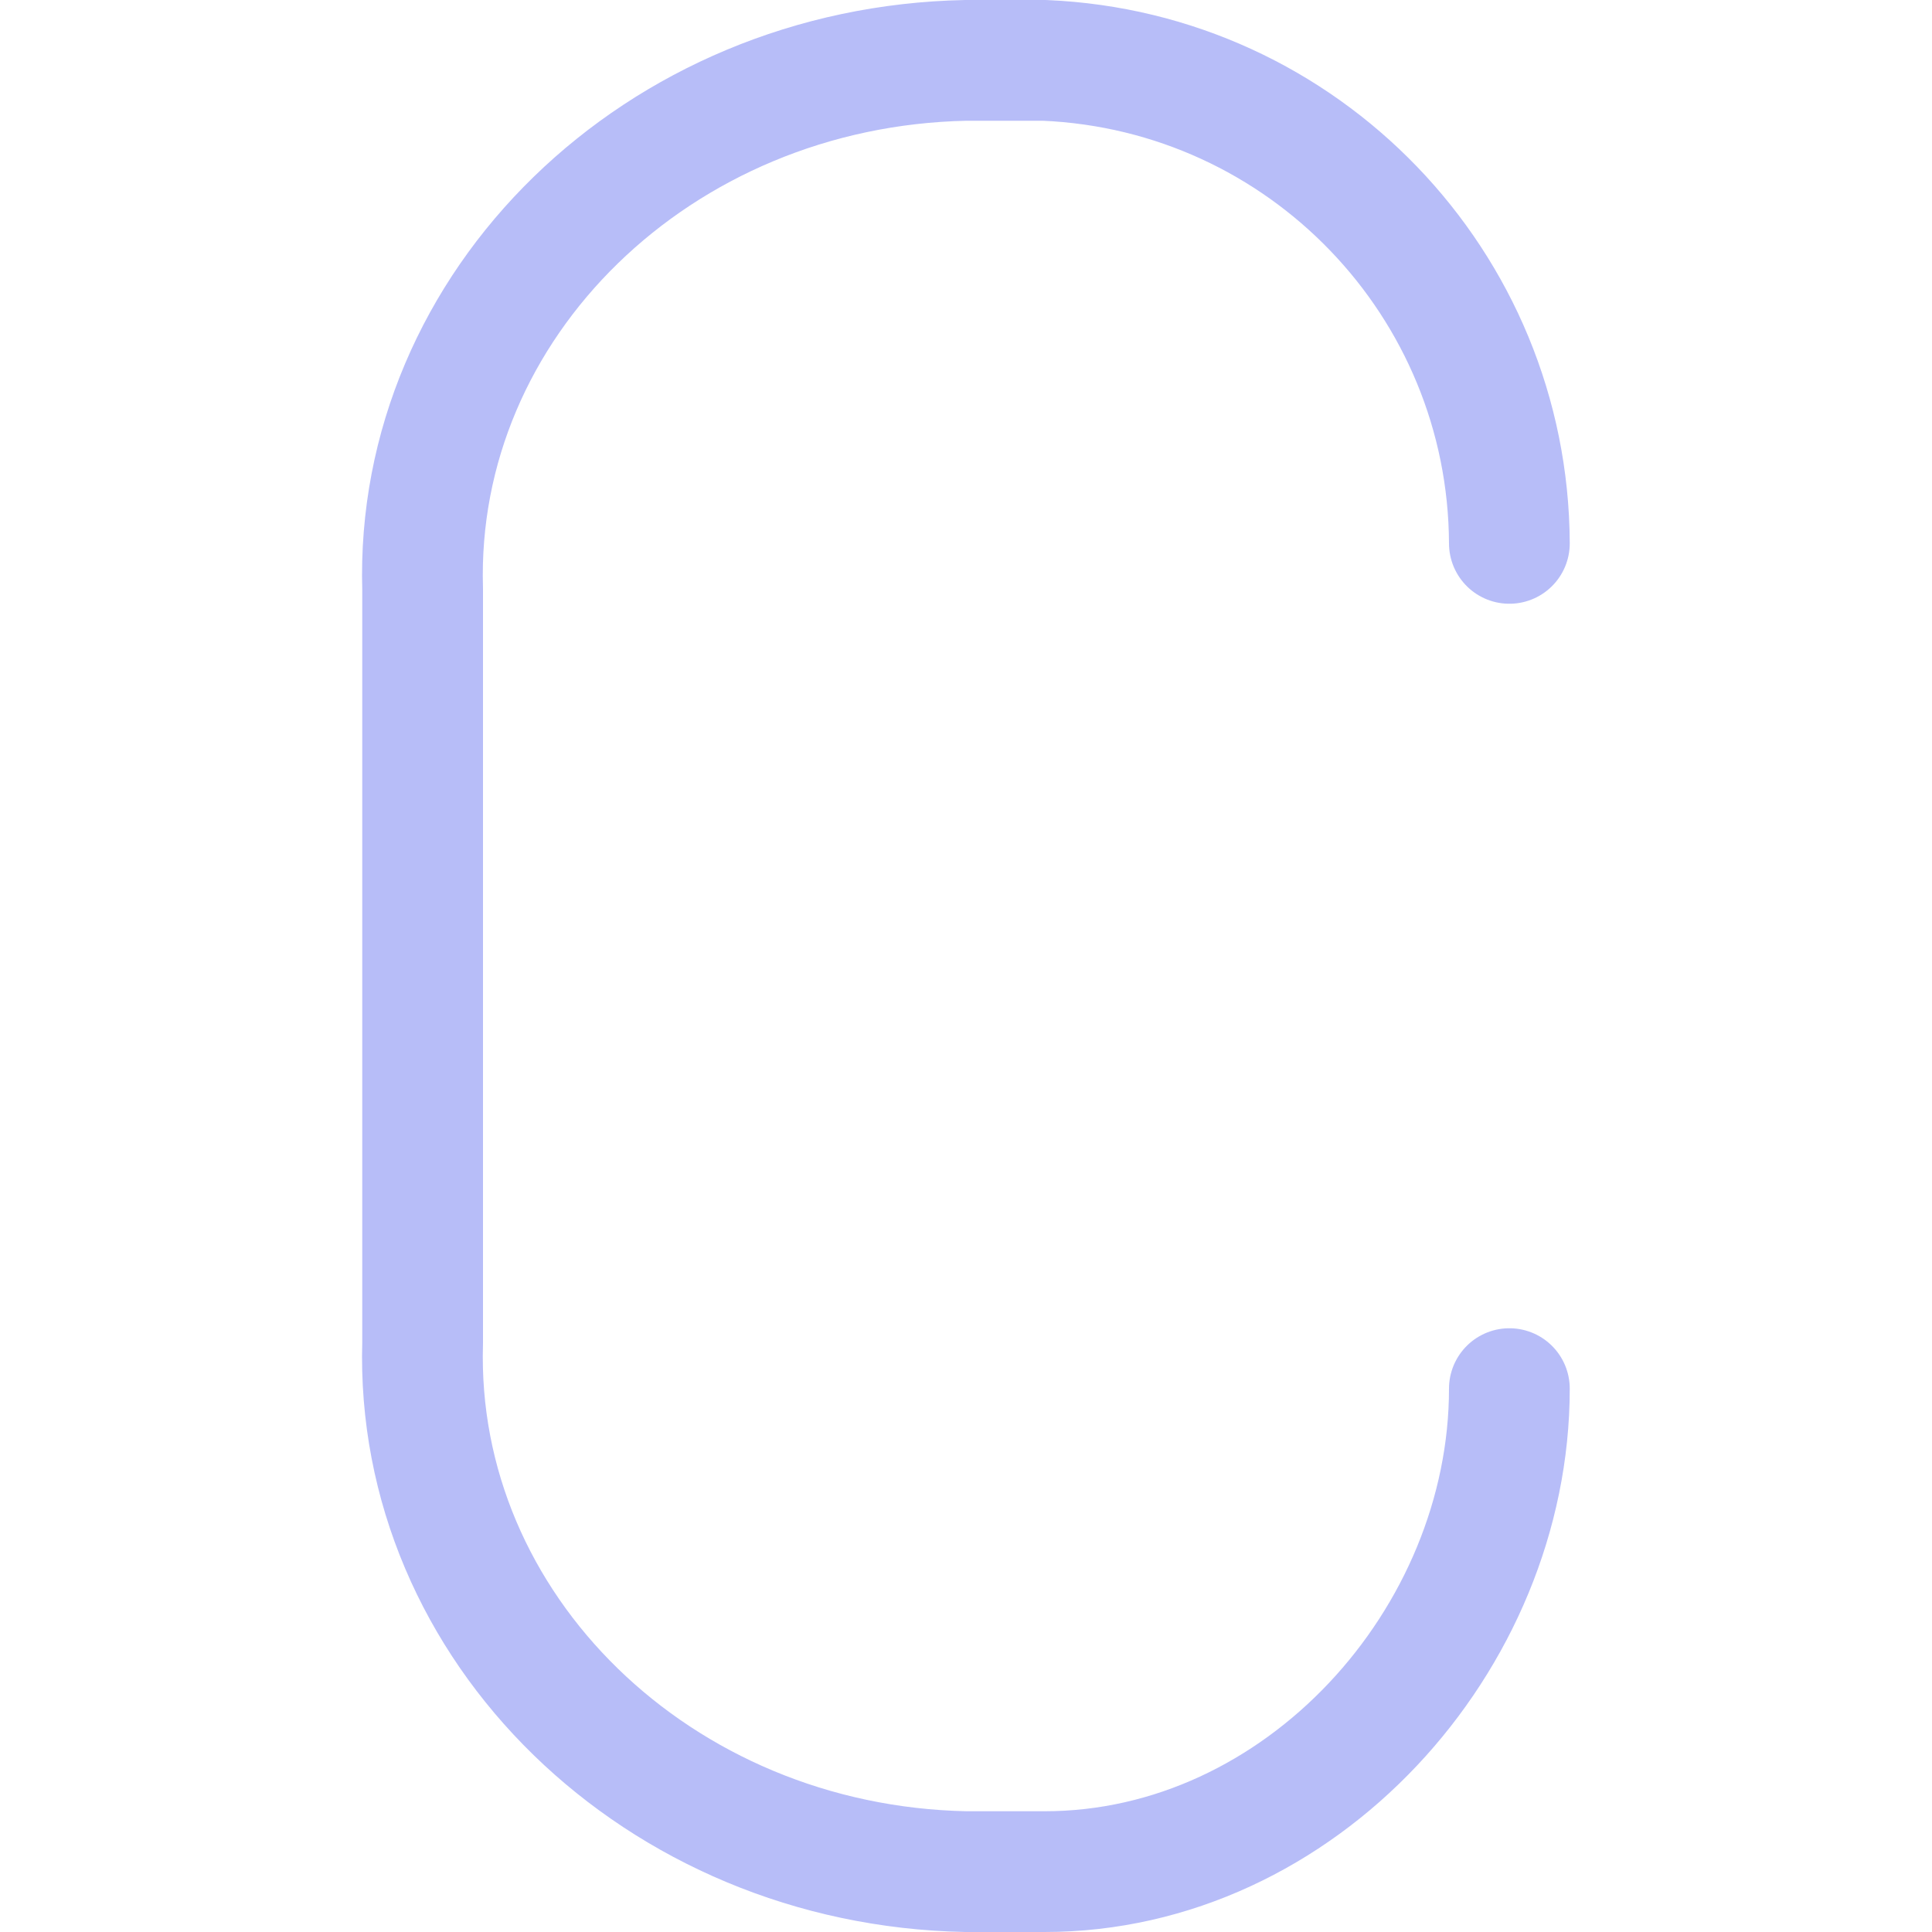
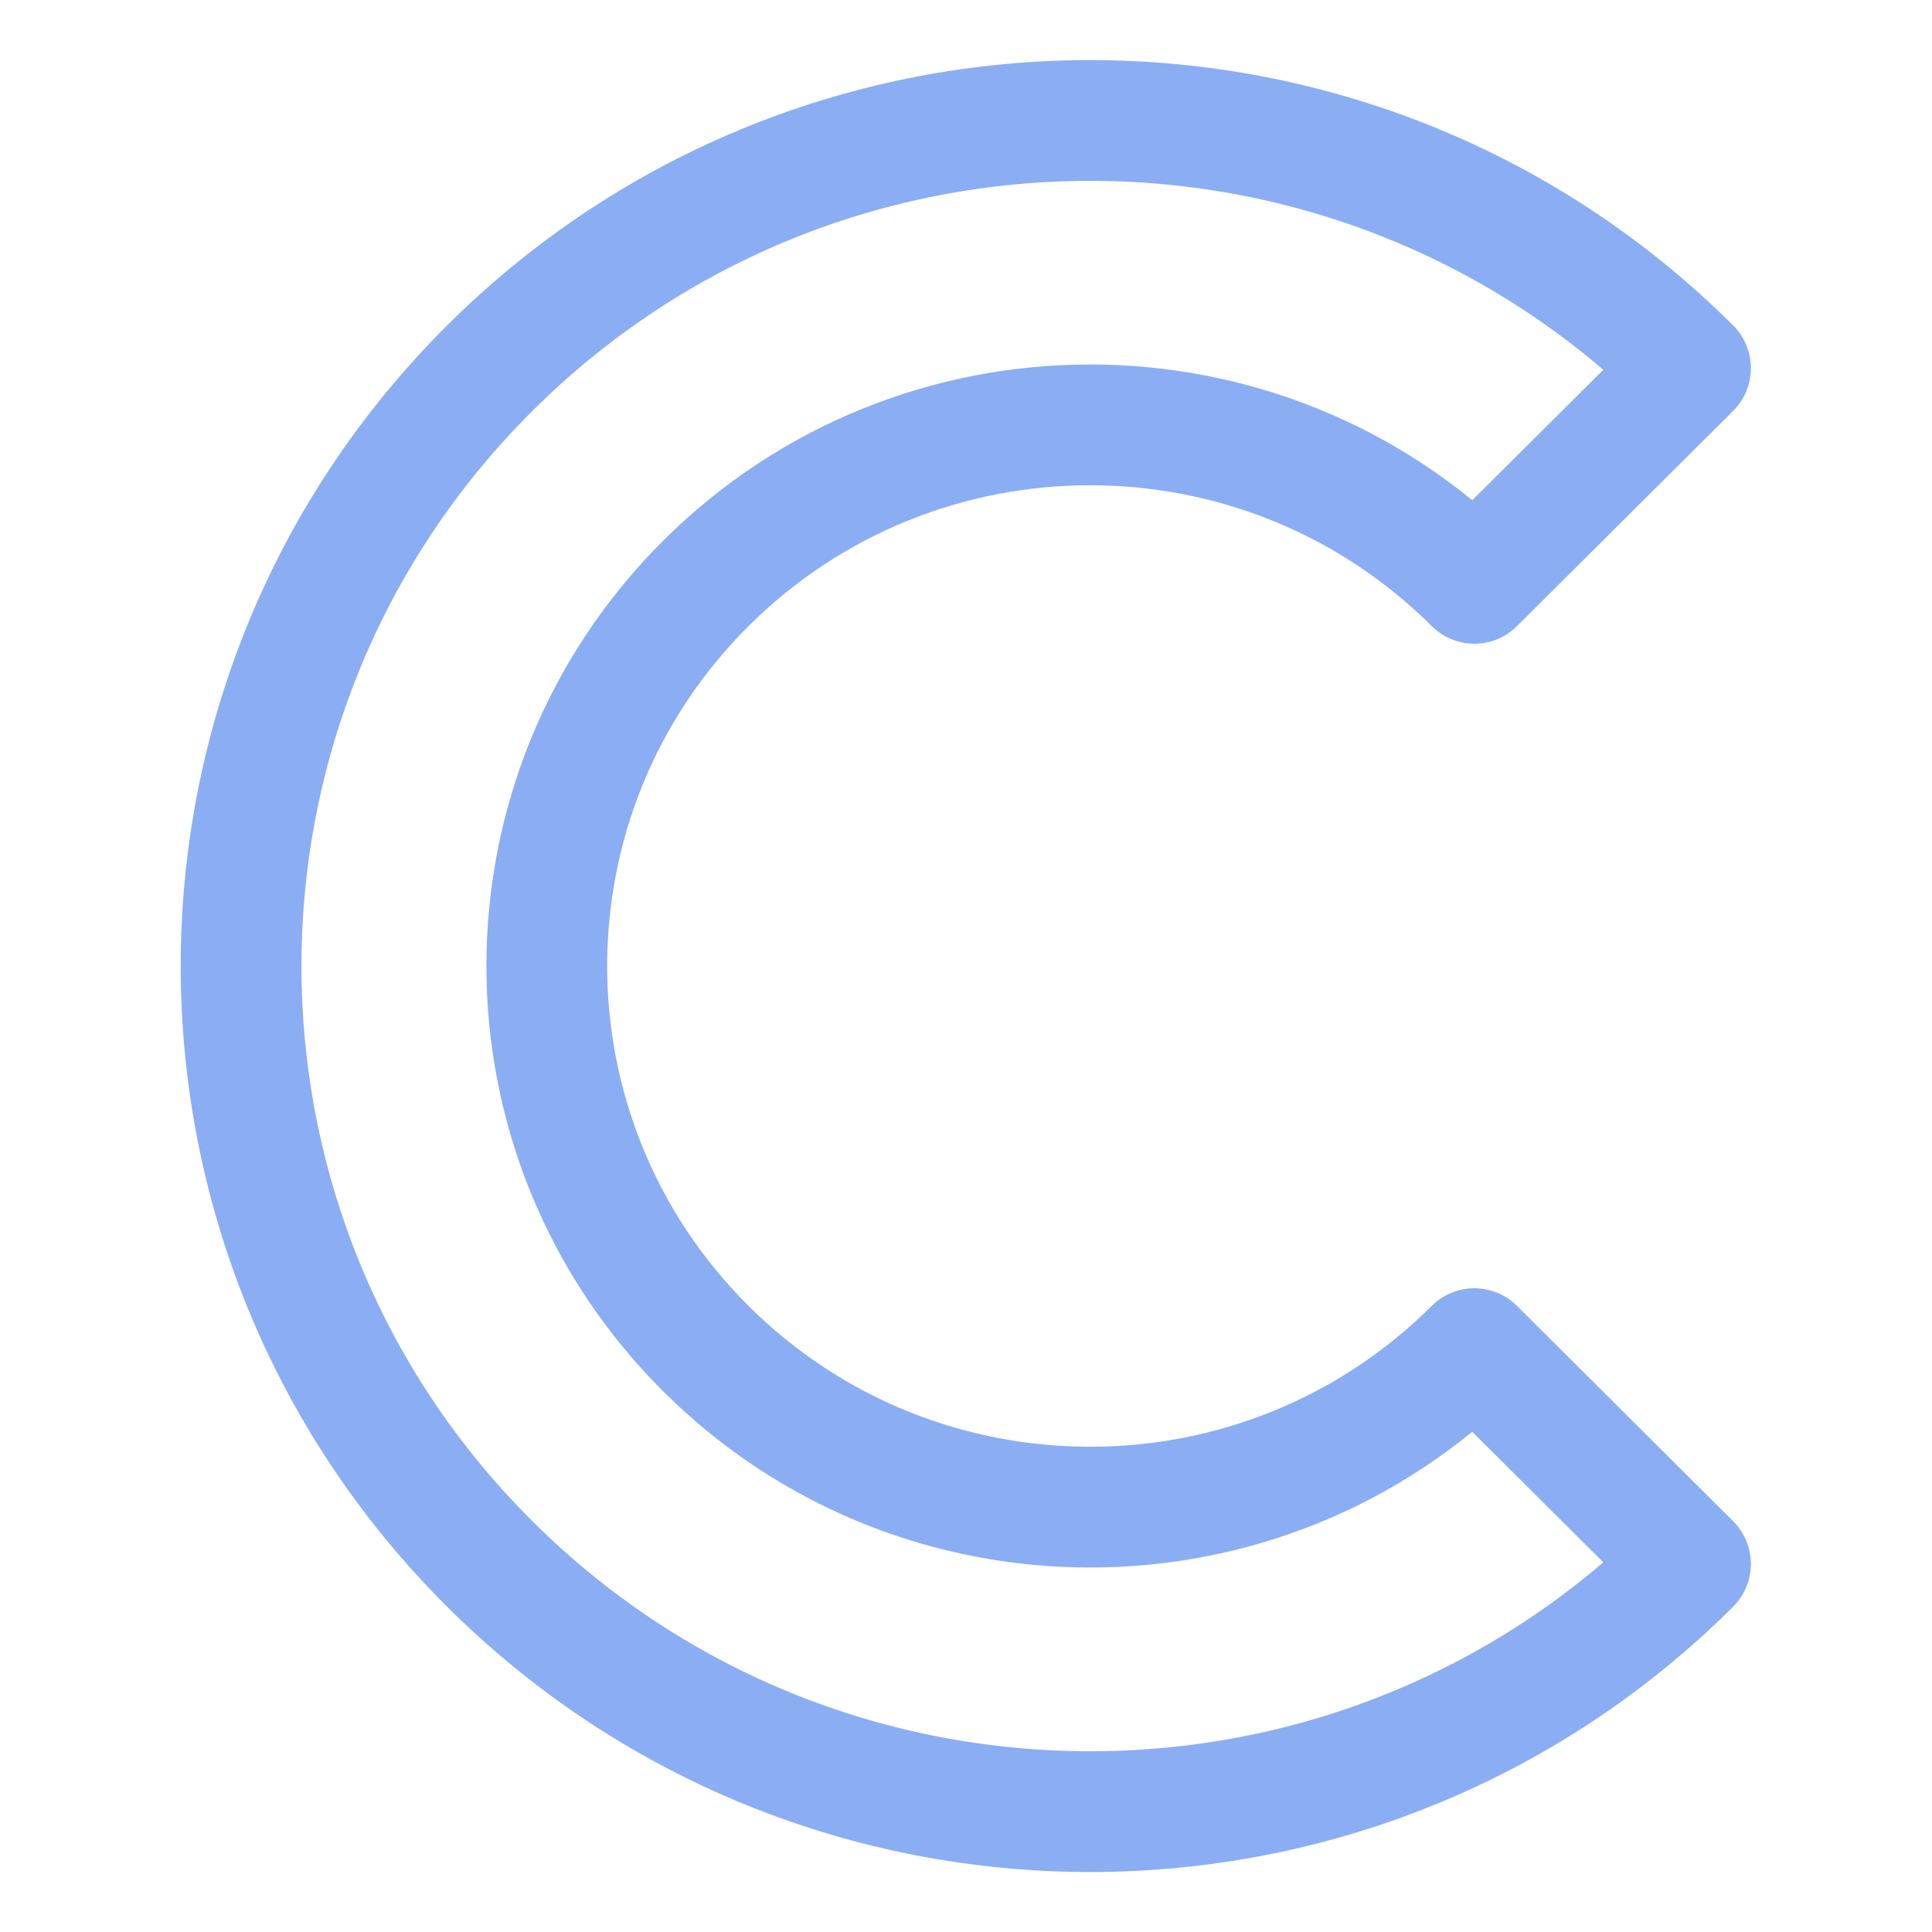
<svg xmlns="http://www.w3.org/2000/svg" width="16" height="16" viewBox="0 0 16 16">
-   <path fill="none" stroke="#b7bdf8" stroke-linecap="round" stroke-linejoin="round" d="M12.5 4.5a4.02 4.02 0 00-3.85-4H8C5.45.55 3.43 2.52 3.5 4.88v6.24c-.07 2.36 1.95 4.33 4.5 4.38h.65c2.12 0 3.85-1.92 3.85-4" />
+   <path fill="none" stroke="#8aadf4" stroke-linecap="round" stroke-linejoin="round" d="m 4.056,12.952 c 2.746,2.735 7.198,2.735 9.944,0 l -1.79,-1.783 c -1.757,1.75 -4.607,1.75 -6.364,0 -1.757,-1.75 -1.757,-4.588 0,-6.338 1.757,-1.75 4.607,-1.75 6.364,0 l 0.895,-0.891 0.895,-0.891 c -2.746,-2.735 -7.198,-2.735 -9.944,0 -2.746,2.735 -2.746,7.169 2e-7,9.903 z" clip-rule="evenodd" />
</svg>
